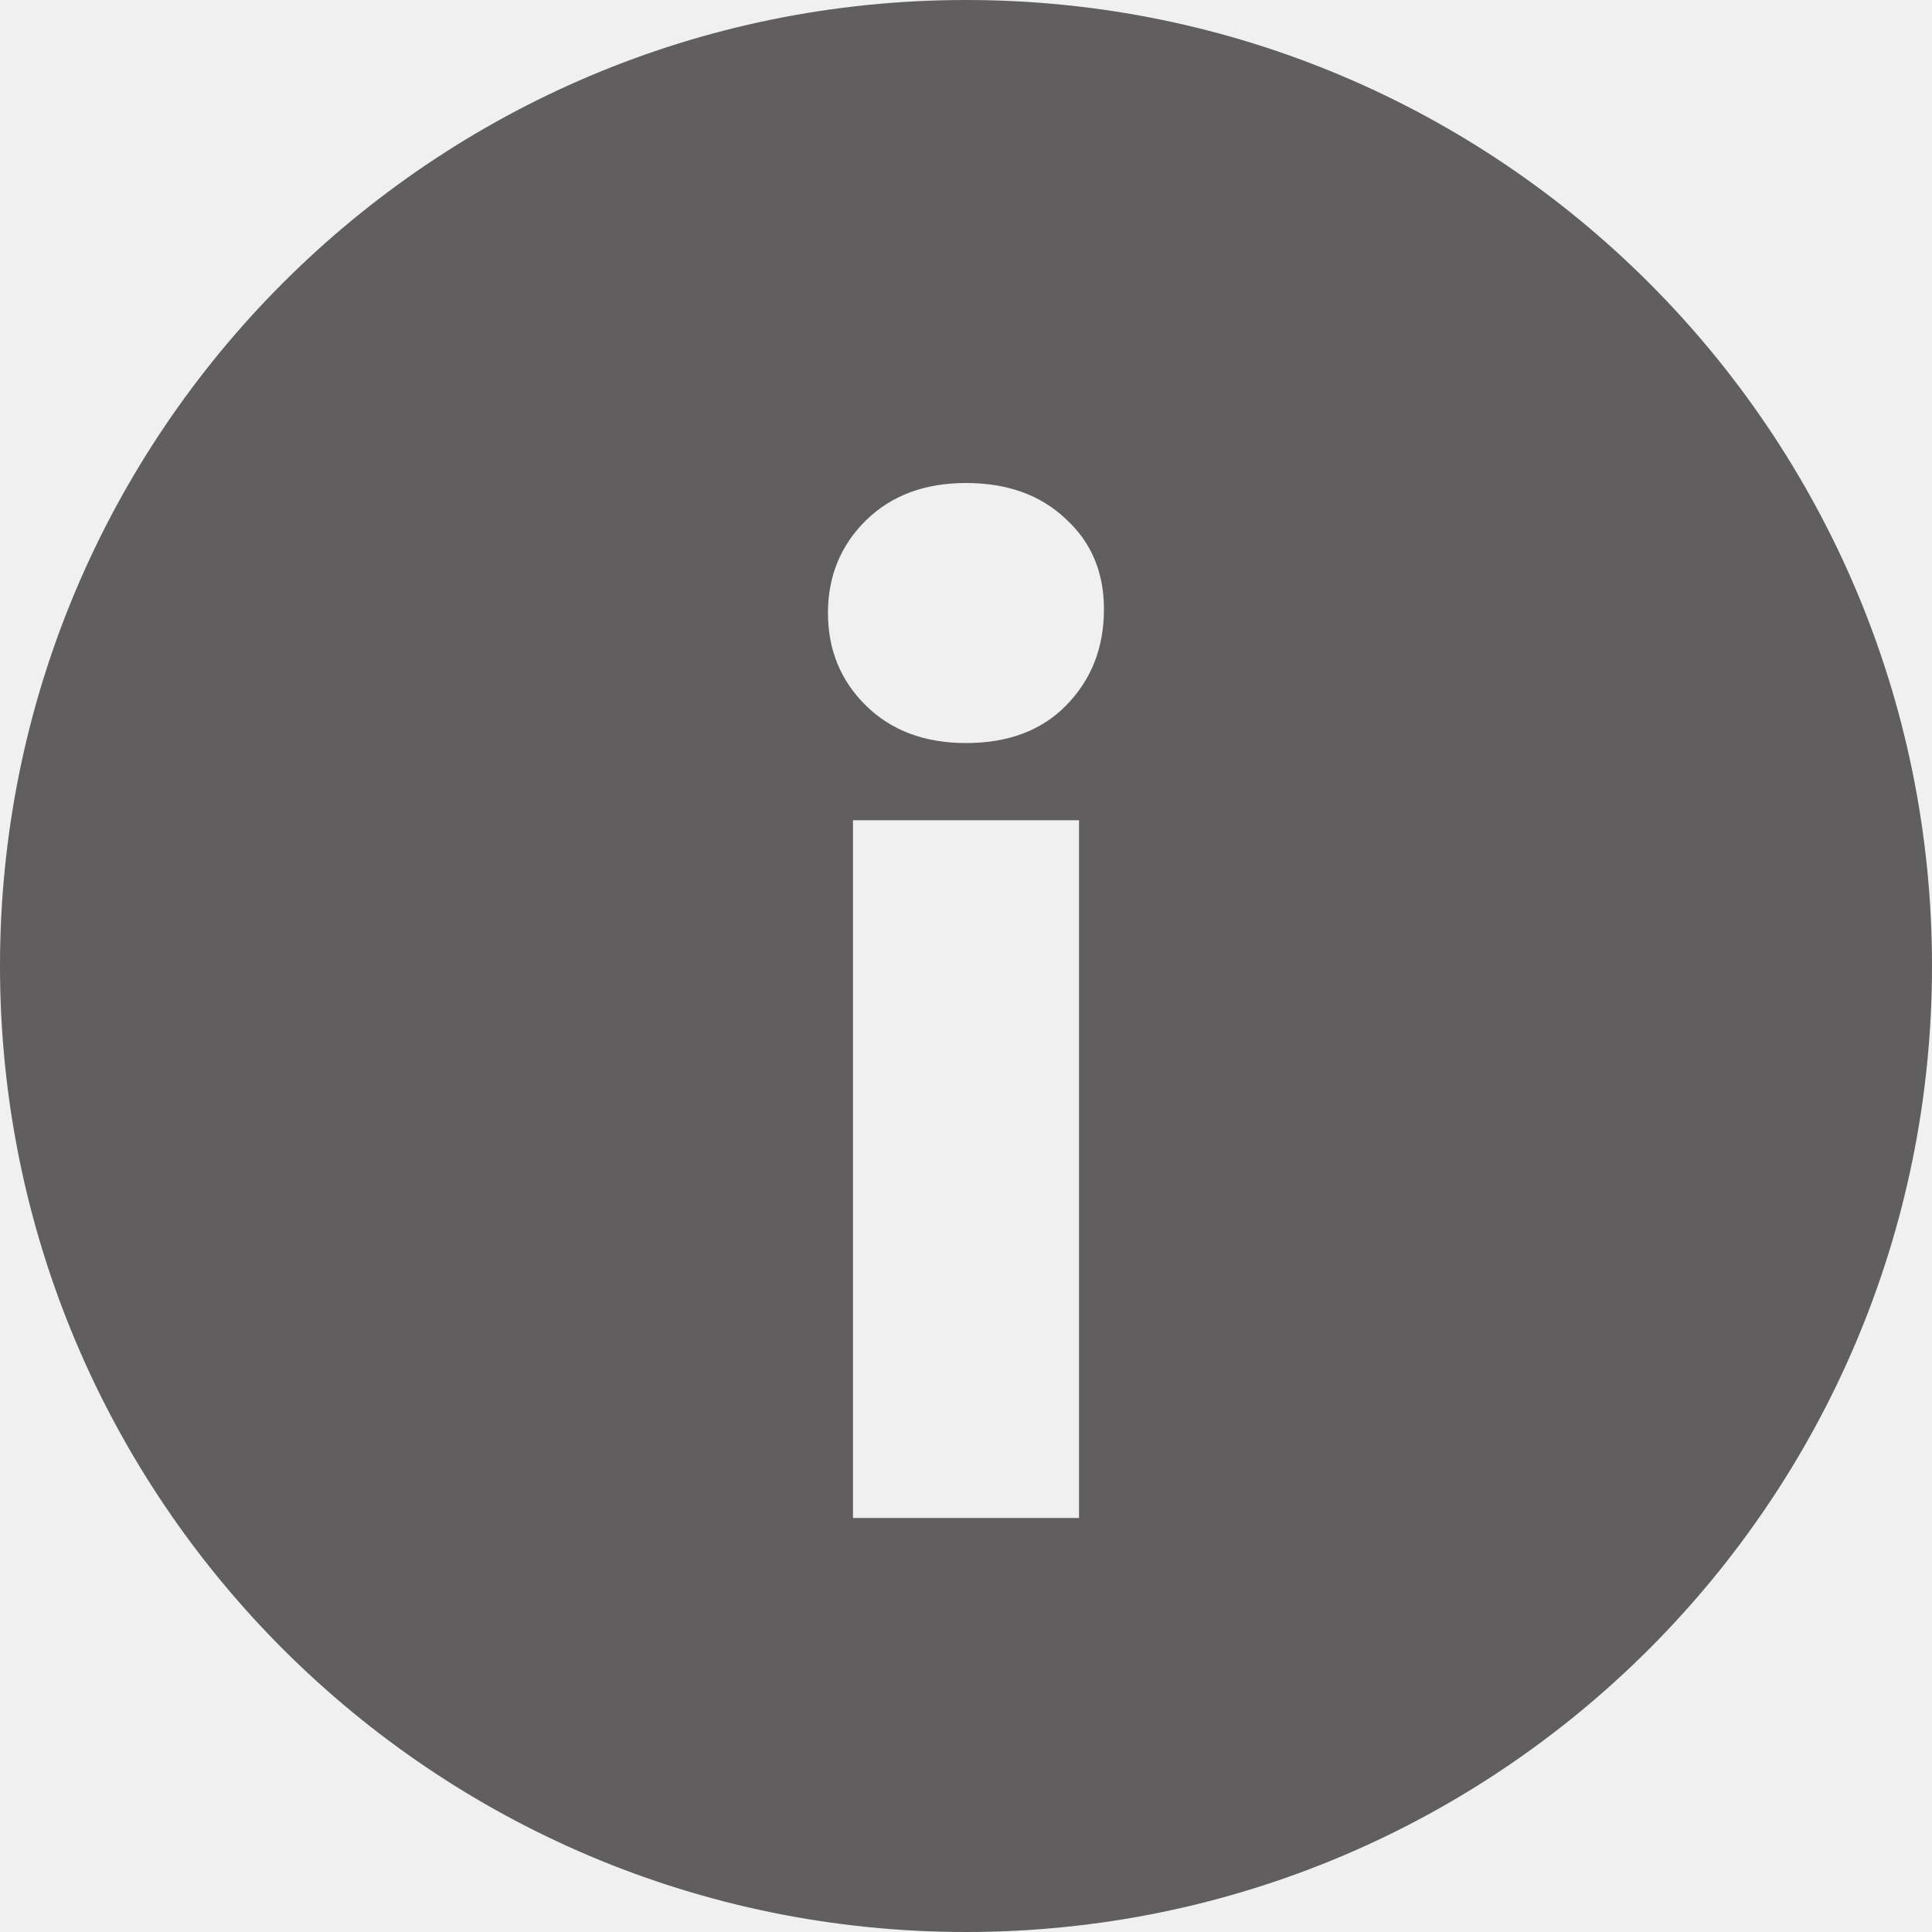
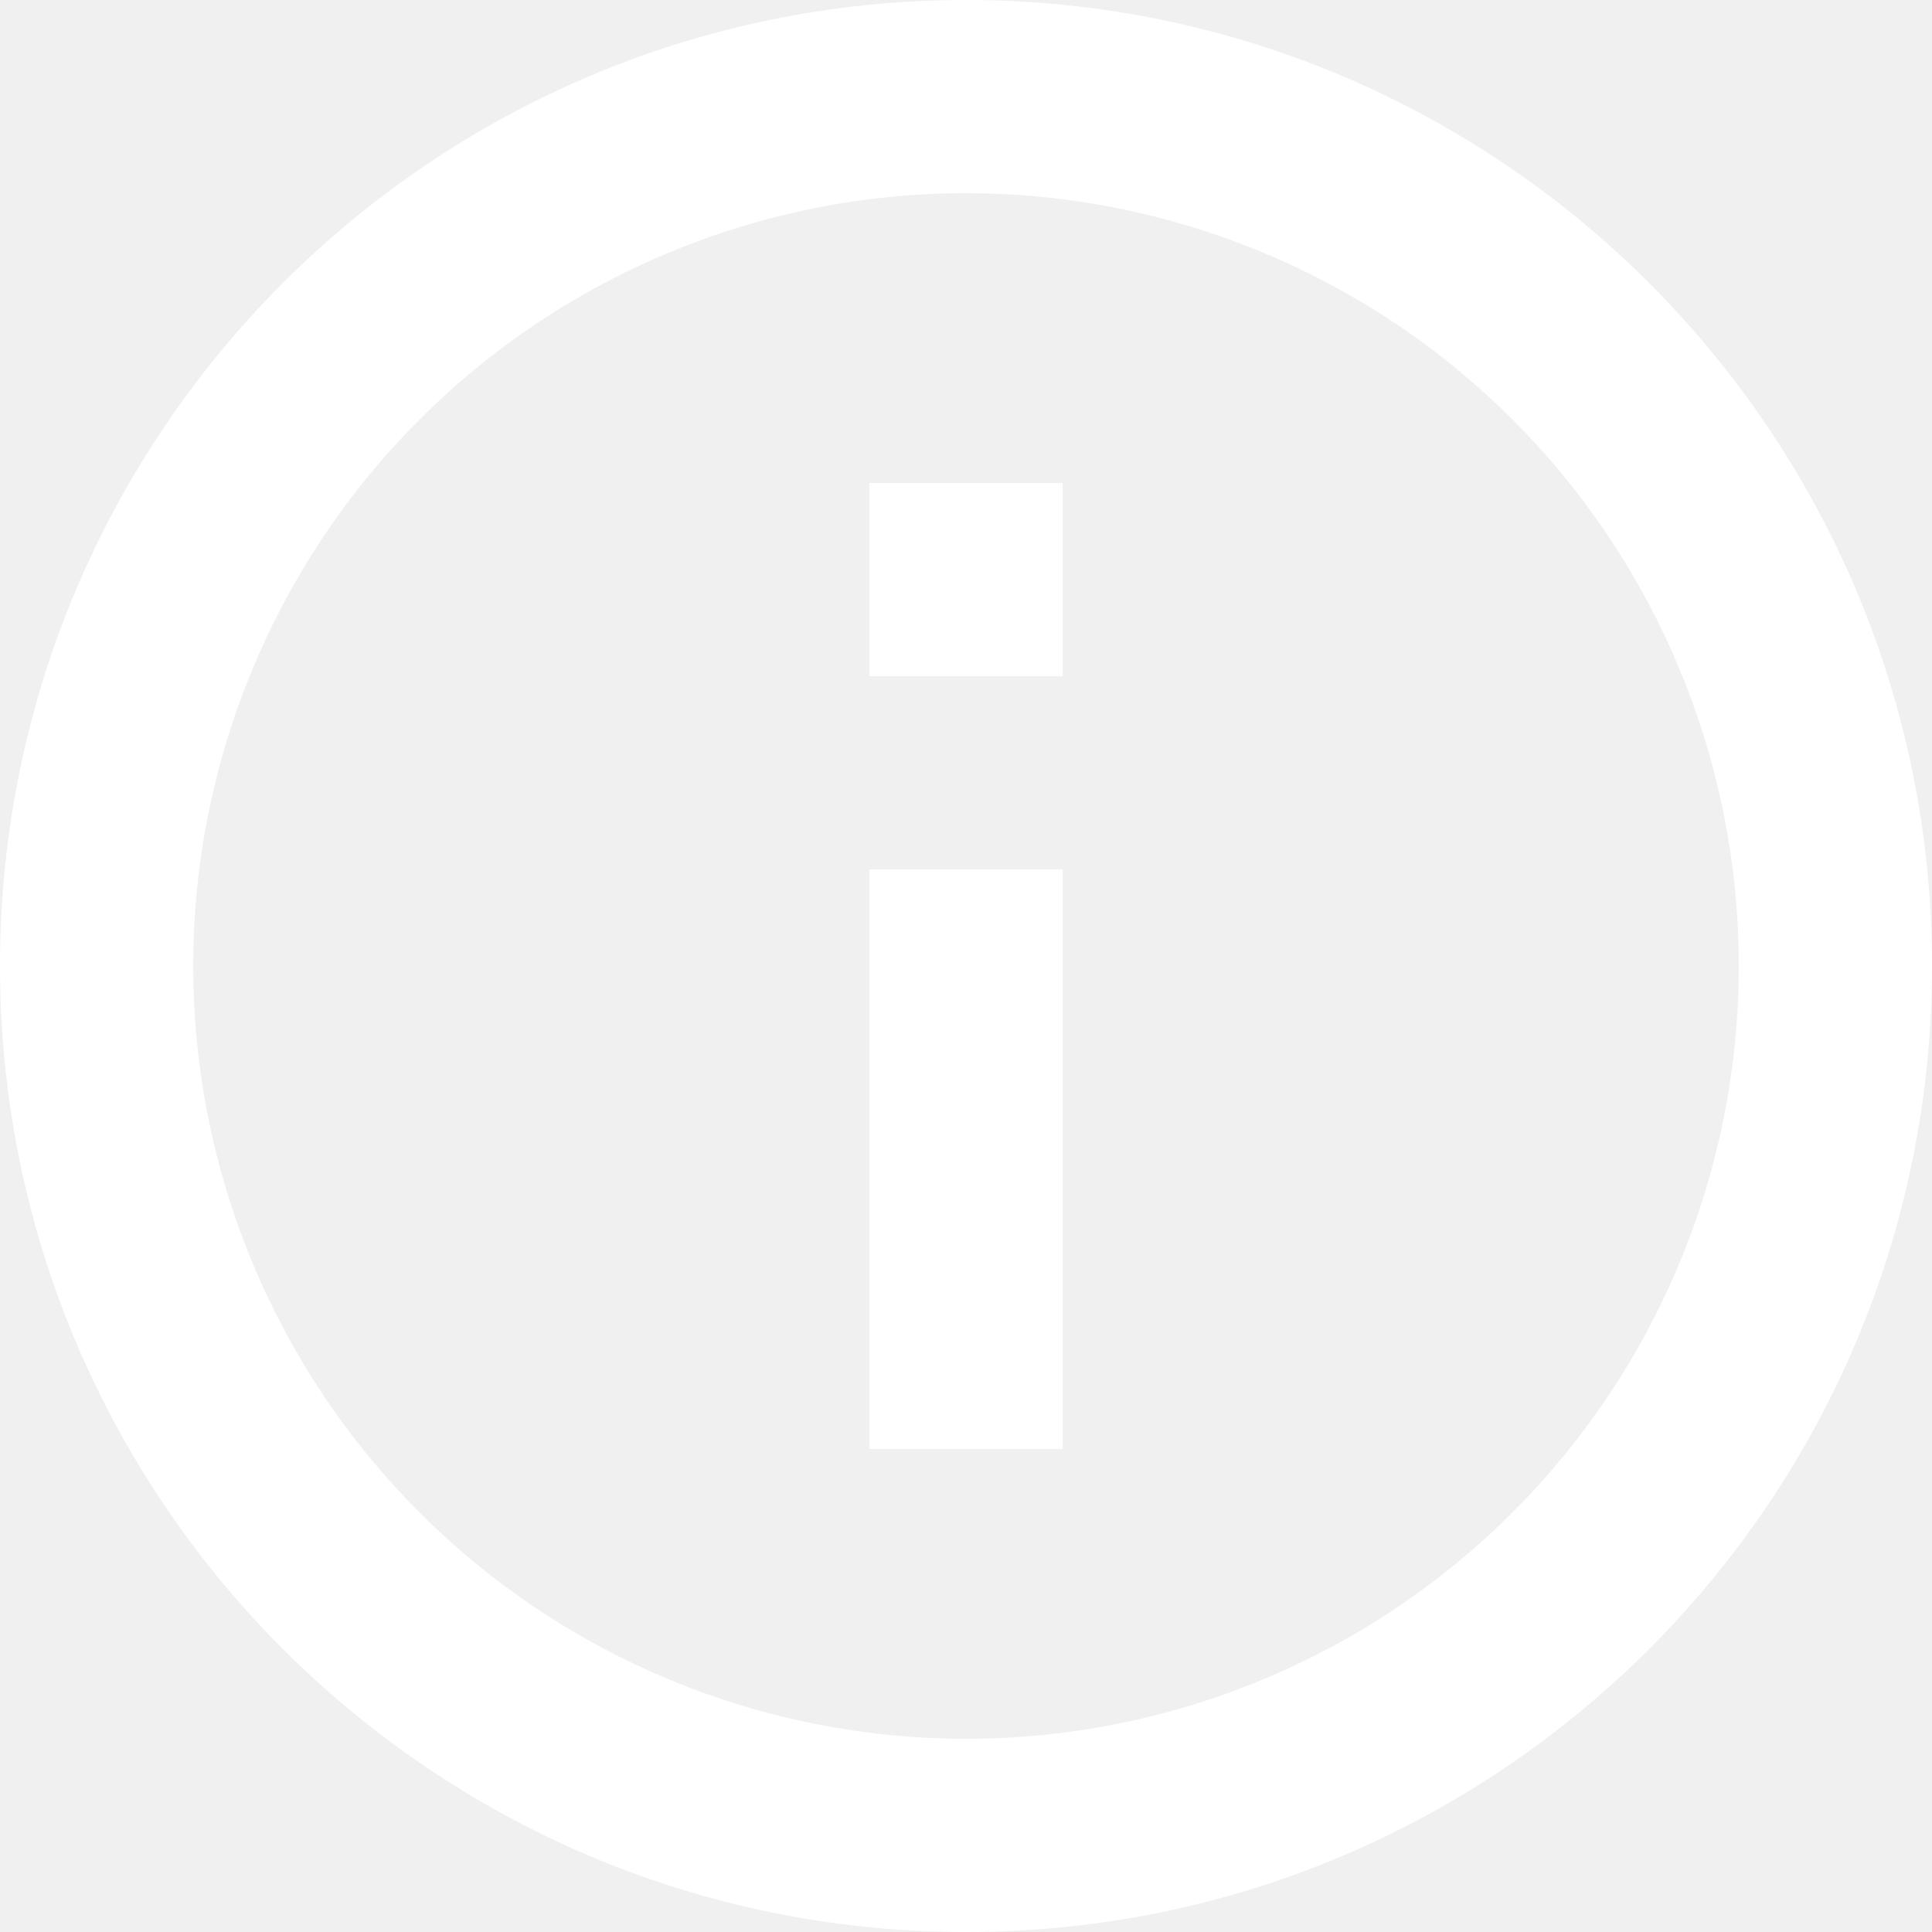
<svg xmlns="http://www.w3.org/2000/svg" width="20" height="20" viewBox="0 0 20 20" fill="none">
-   <path fill-rule="evenodd" clip-rule="evenodd" d="M10 20C15.523 20 20 15.523 20 10C20 4.477 15.523 0 10 0C4.477 0 0 4.477 0 10C0 15.523 4.477 20 10 20ZM8.83 8.491V15.714H11.17V8.491H8.83ZM8.965 7.305C9.228 7.563 9.573 7.692 10 7.692C10.435 7.692 10.78 7.563 11.034 7.305C11.297 7.039 11.428 6.706 11.428 6.306C11.428 5.924 11.297 5.613 11.034 5.373C10.772 5.124 10.427 5 10 5C9.573 5 9.228 5.129 8.965 5.386C8.703 5.644 8.571 5.964 8.571 6.346C8.571 6.728 8.703 7.048 8.965 7.305Z" fill="#605E5F" />
+   <path d="M10 20C4.477 20 0 15.523 0 10C0 4.477 4.477 0 10 0C15.523 0 20 4.477 20 10C20 15.523 15.523 20 10 20ZM10 18C12.122 18 14.157 17.157 15.657 15.657C17.157 14.157 18 12.122 18 10C18 7.878 17.157 5.843 15.657 4.343C14.157 2.843 12.122 2 10 2C7.878 2 5.843 2.843 4.343 4.343C2.843 5.843 2 7.878 2 10C2 12.122 2.843 14.157 4.343 15.657C5.843 17.157 7.878 18 10 18ZM9 5H11V7H9V5ZM9 9H11V15H9V9Z" fill="white" />
</svg>
